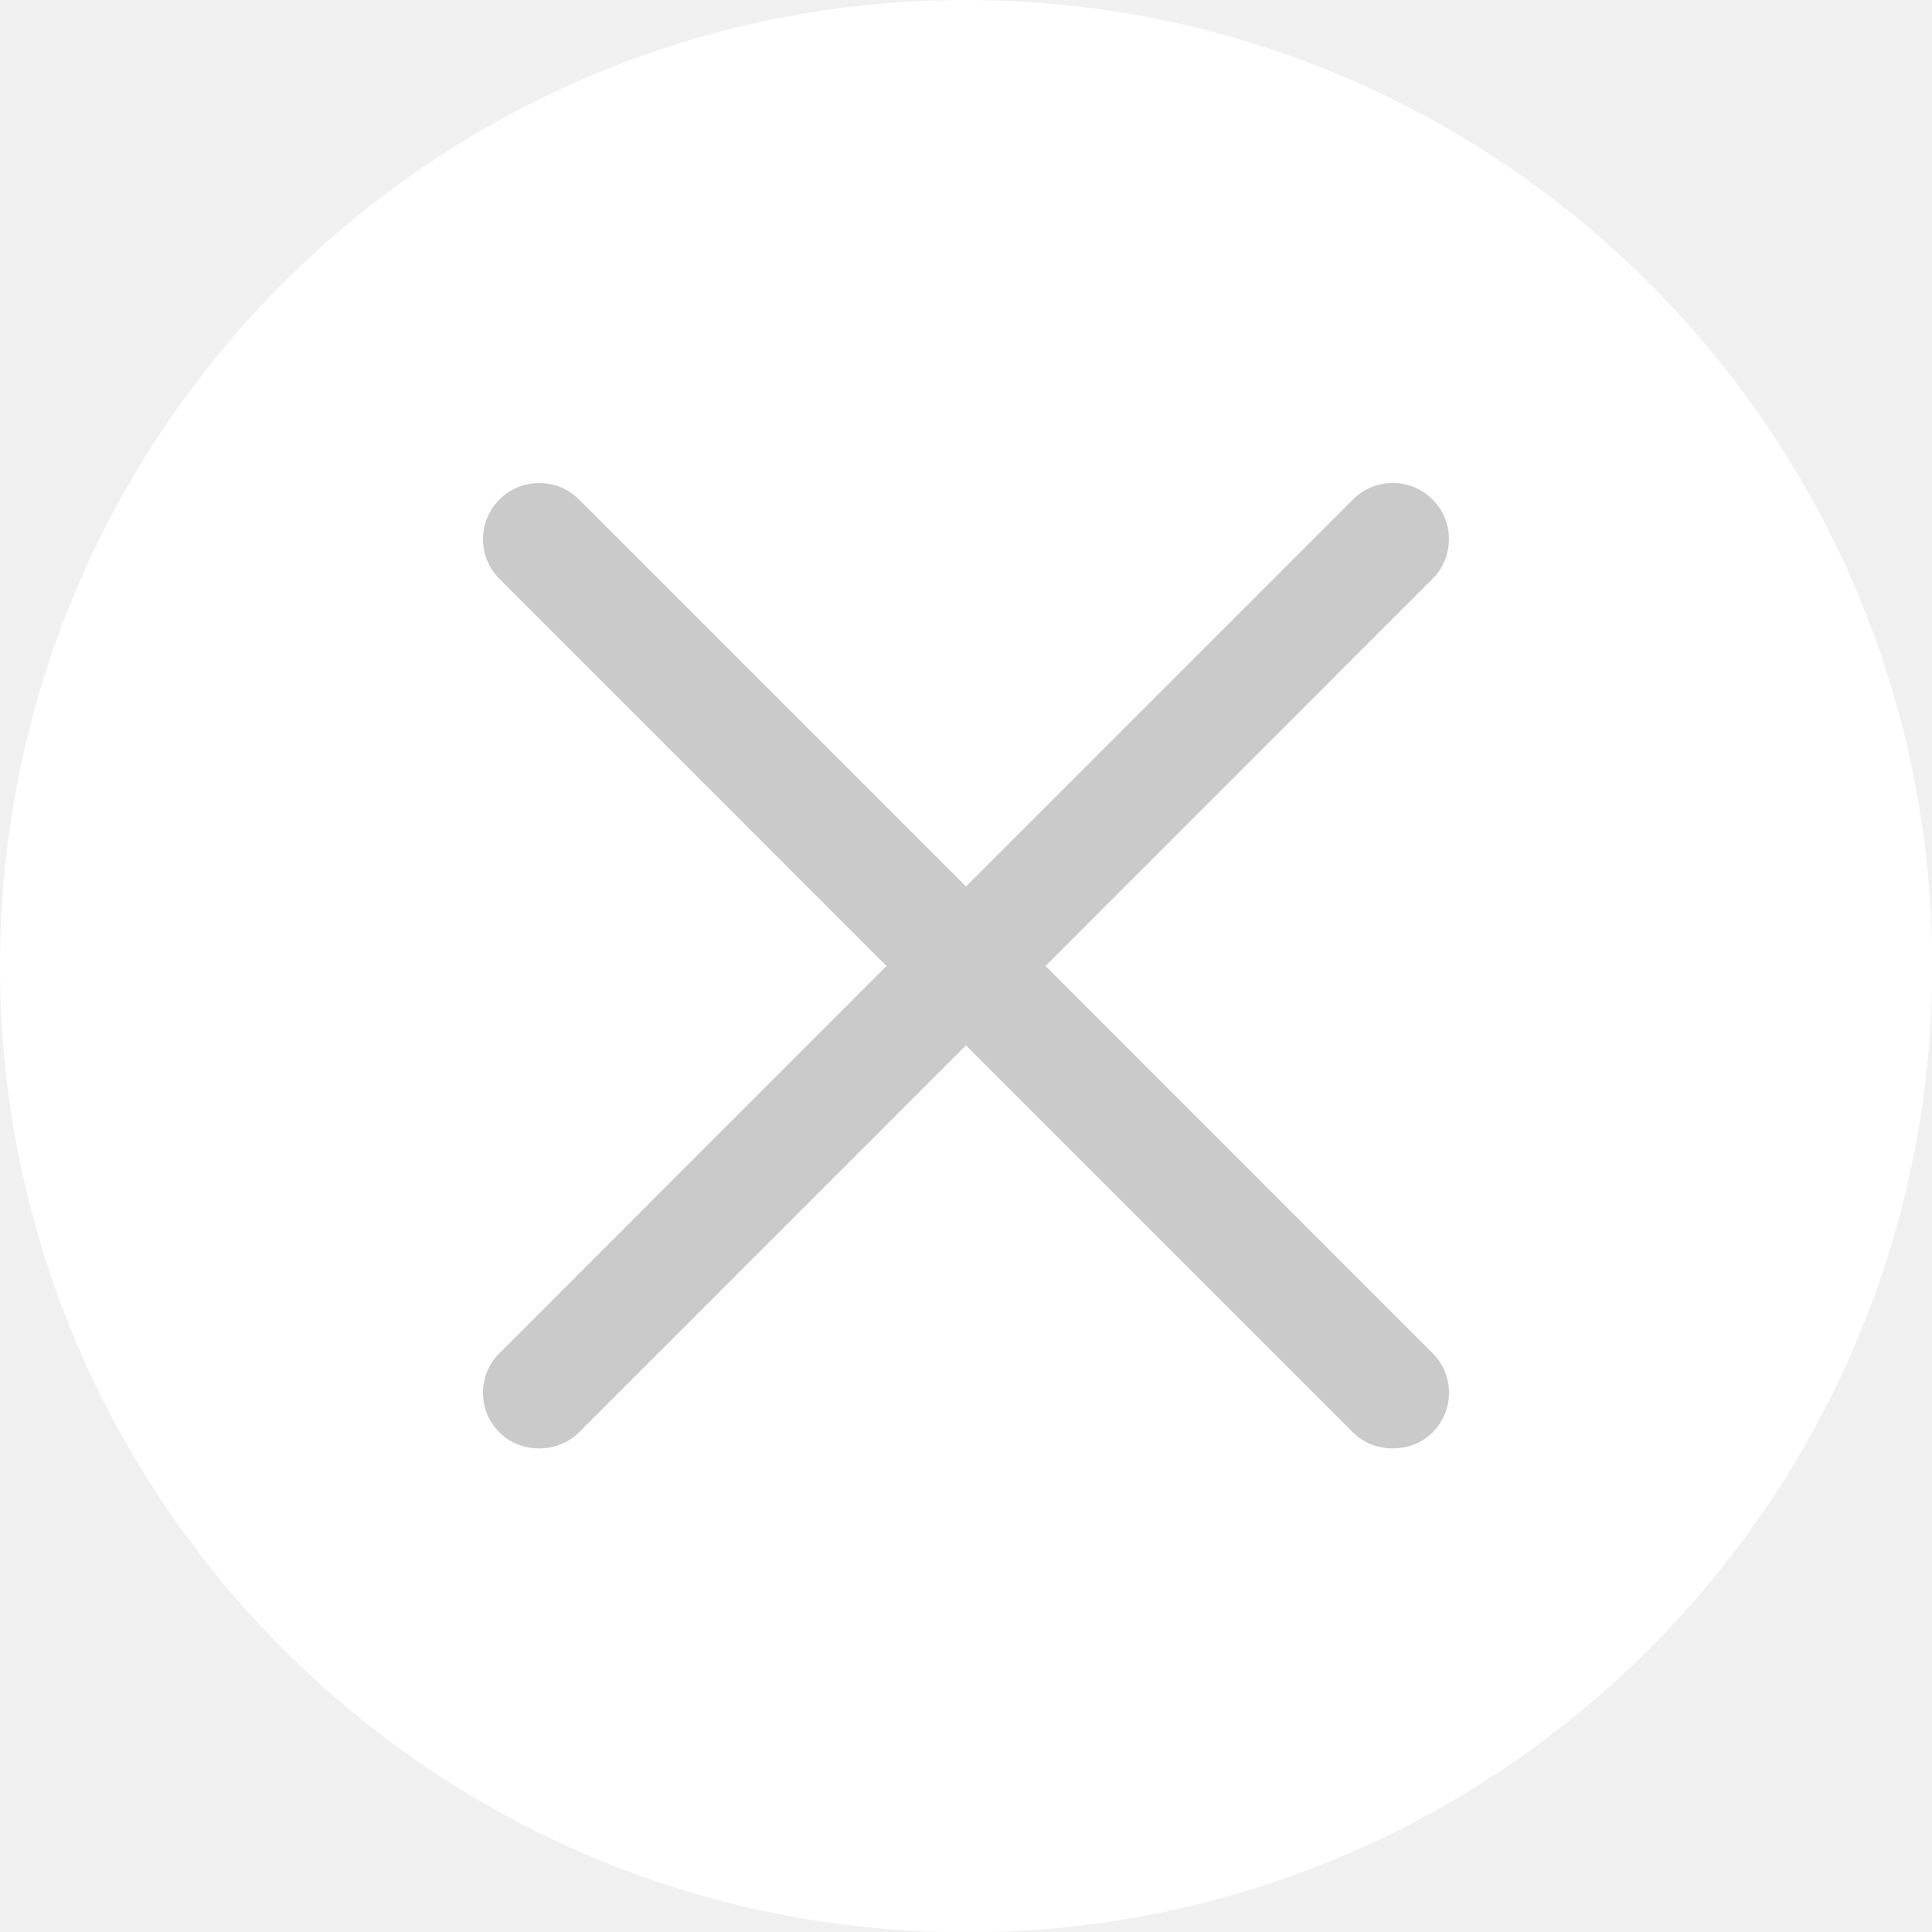
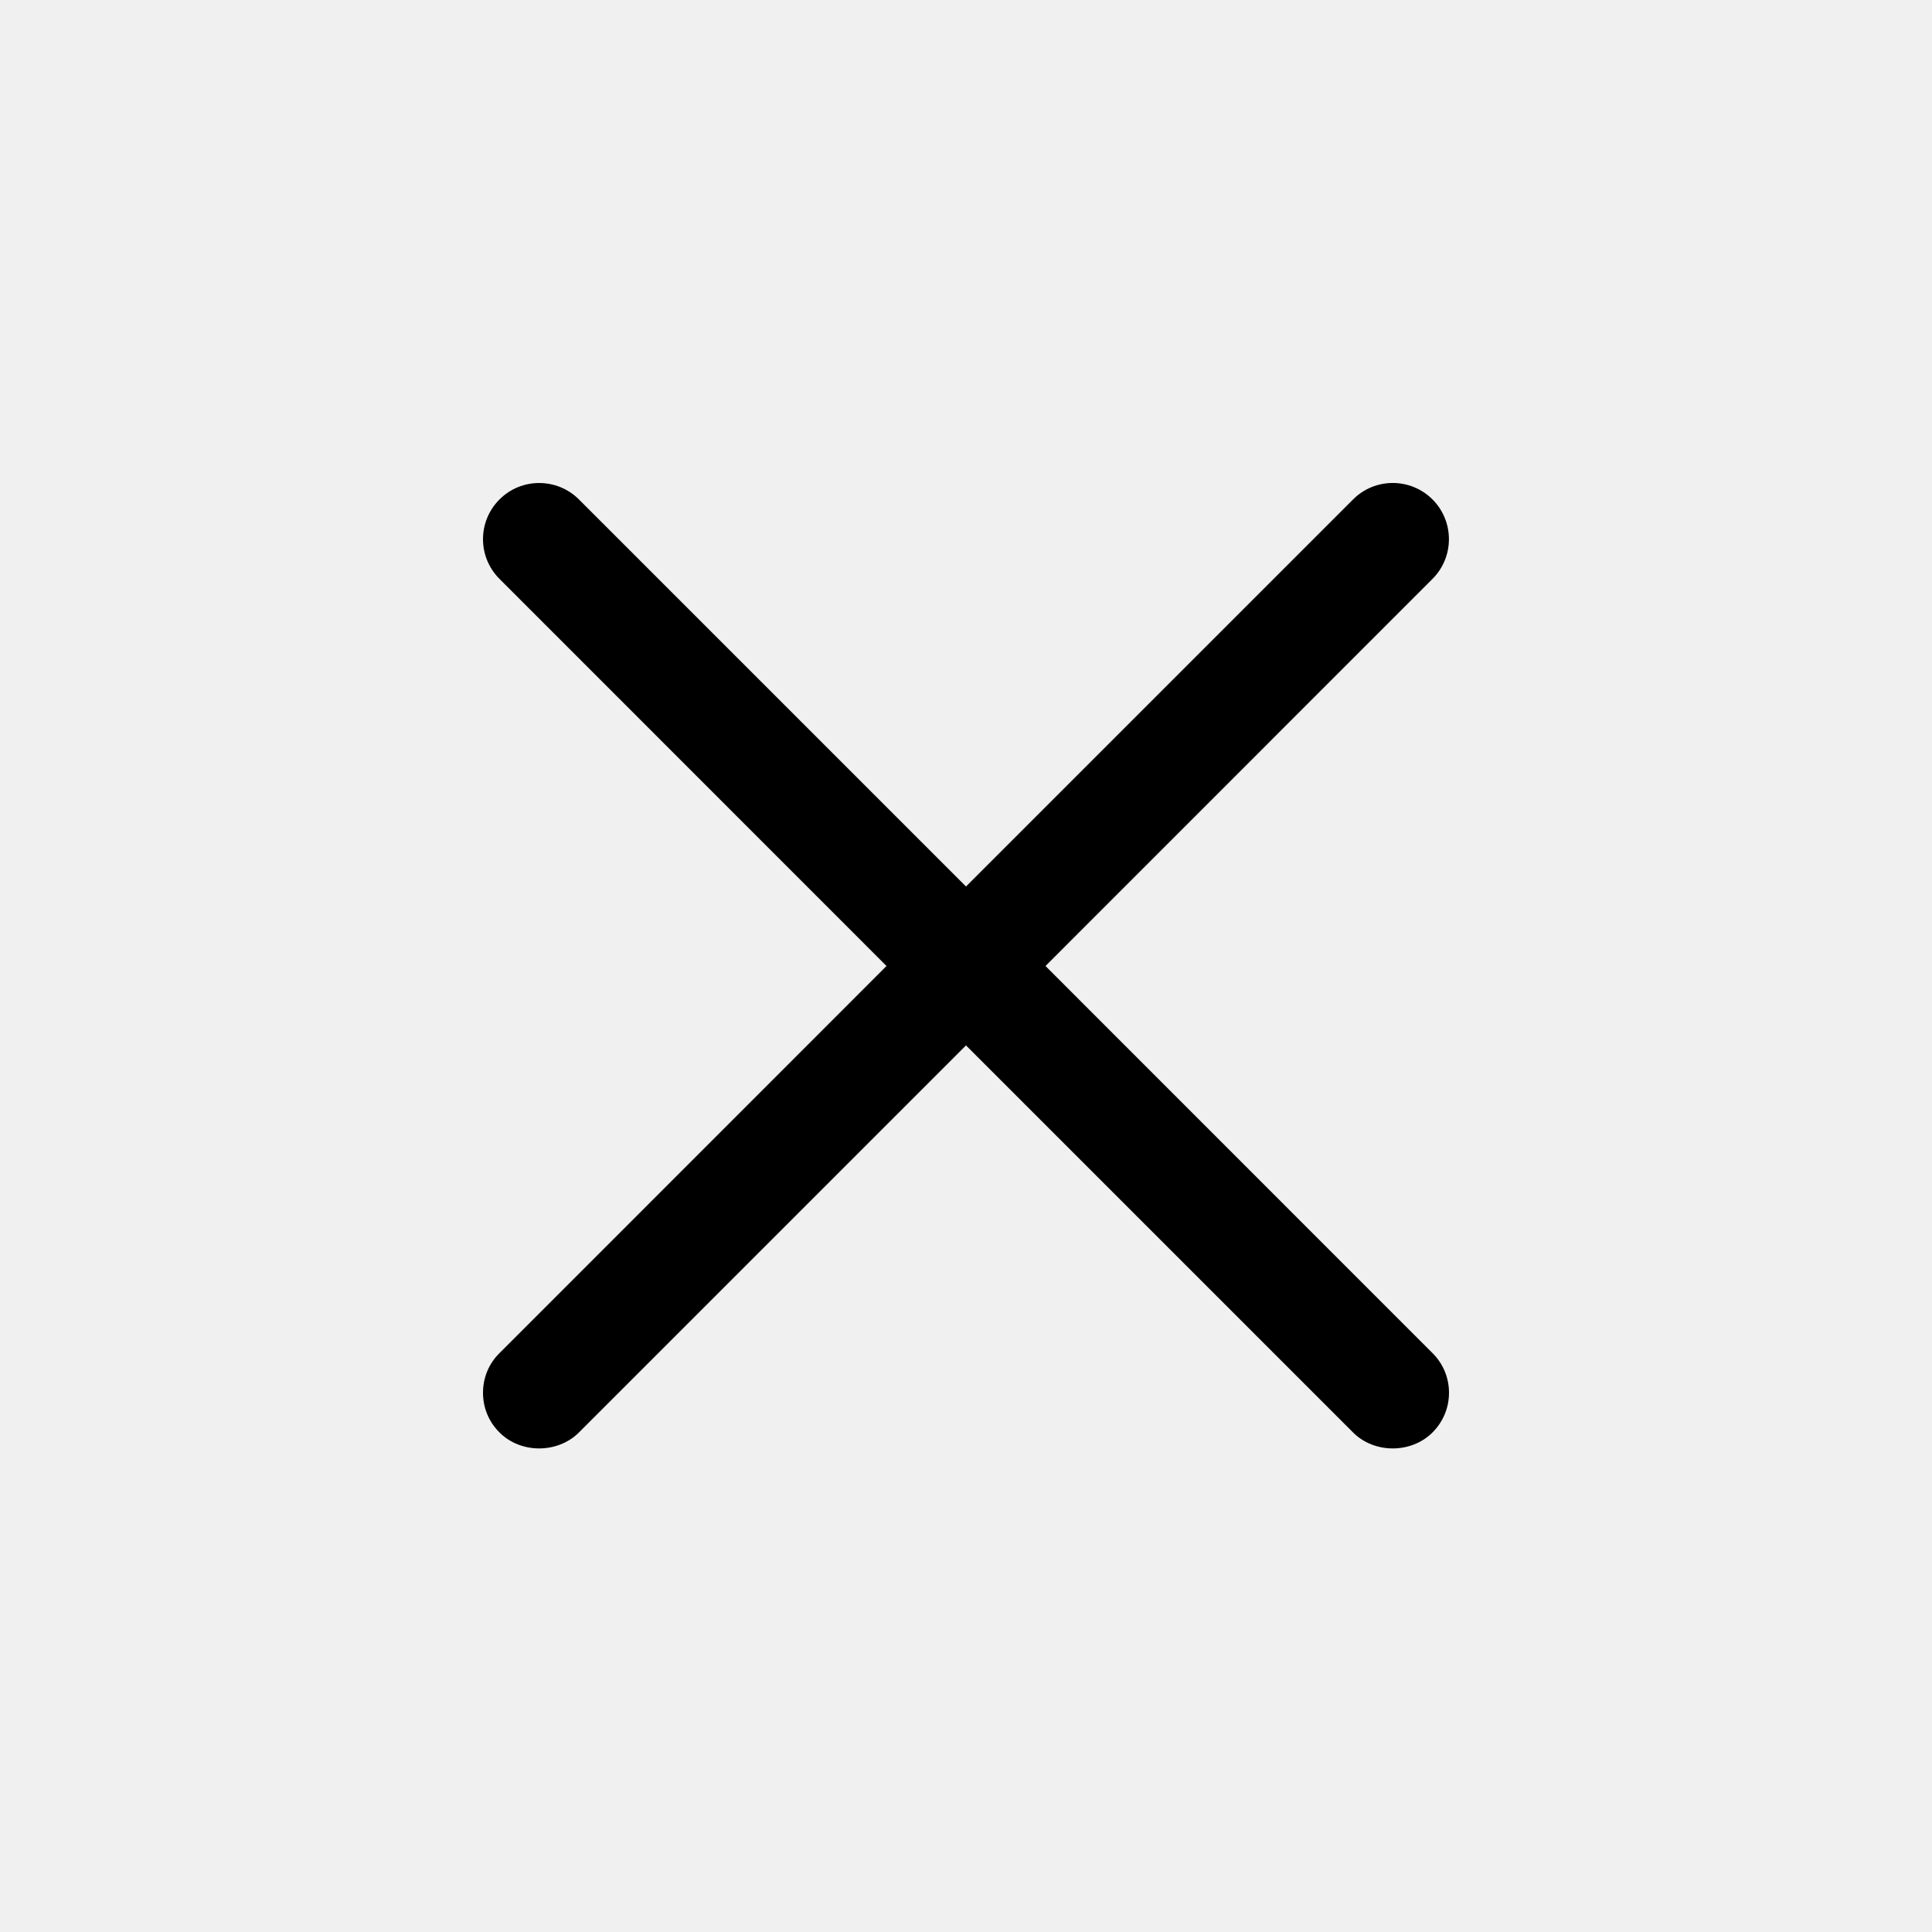
<svg xmlns="http://www.w3.org/2000/svg" width="20px" height="20px" viewBox="0 0 20 20" version="1.1">
  <g id="Close" stroke="none" stroke-width="1" fill="none" fill-rule="evenodd">
-     <path d="M10.003,20.003 C15.519,20.002 20,15.522 20.003,10.005 C20.006,4.489 15.531,0.007 10.011,1.22834885e-05 C4.487,-0.009 -0.006,4.484 5.46235513e-06,10.008 C0.006,15.527 4.486,20.004 10.003,20.003" id="Fill-4" fill="#FFFFFF" />
-     <path d="M10.823,10 L14.829,5.993 C15.056,5.766 15.056,5.397 14.829,5.17 C14.602,4.943 14.233,4.943 14.007,5.17 L10,9.177 L5.993,5.17 C5.767,4.944 5.397,4.943 5.171,5.17 C4.943,5.397 4.943,5.766 5.171,5.993 L9.177,10 L5.171,14.007 C5.06,14.116 5,14.262 5,14.418 C5,14.573 5.06,14.719 5.171,14.829 C5.39,15.049 5.772,15.049 5.993,14.829 L10,10.822 L14.007,14.829 C14.226,15.049 14.609,15.049 14.829,14.829 C14.939,14.719 15,14.573 15,14.418 C15,14.262 14.939,14.116 14.829,14.007 L10.823,10 Z" id="Fill-6" fill="#CACACA" />
+     <path d="M10.823,10 L14.829,5.993 C15.056,5.766 15.056,5.397 14.829,5.17 C14.602,4.943 14.233,4.943 14.007,5.17 L10,9.177 L5.993,5.17 C5.767,4.944 5.397,4.943 5.171,5.17 C4.943,5.397 4.943,5.766 5.171,5.993 L9.177,10 L5.171,14.007 C5.06,14.116 5,14.262 5,14.418 C5,14.573 5.06,14.719 5.171,14.829 C5.39,15.049 5.772,15.049 5.993,14.829 L10,10.822 L14.007,14.829 C14.226,15.049 14.609,15.049 14.829,14.829 C14.939,14.719 15,14.573 15,14.418 C15,14.262 14.939,14.116 14.829,14.007 L10.823,10 Z" fill="#000" />
  </g>
</svg>
